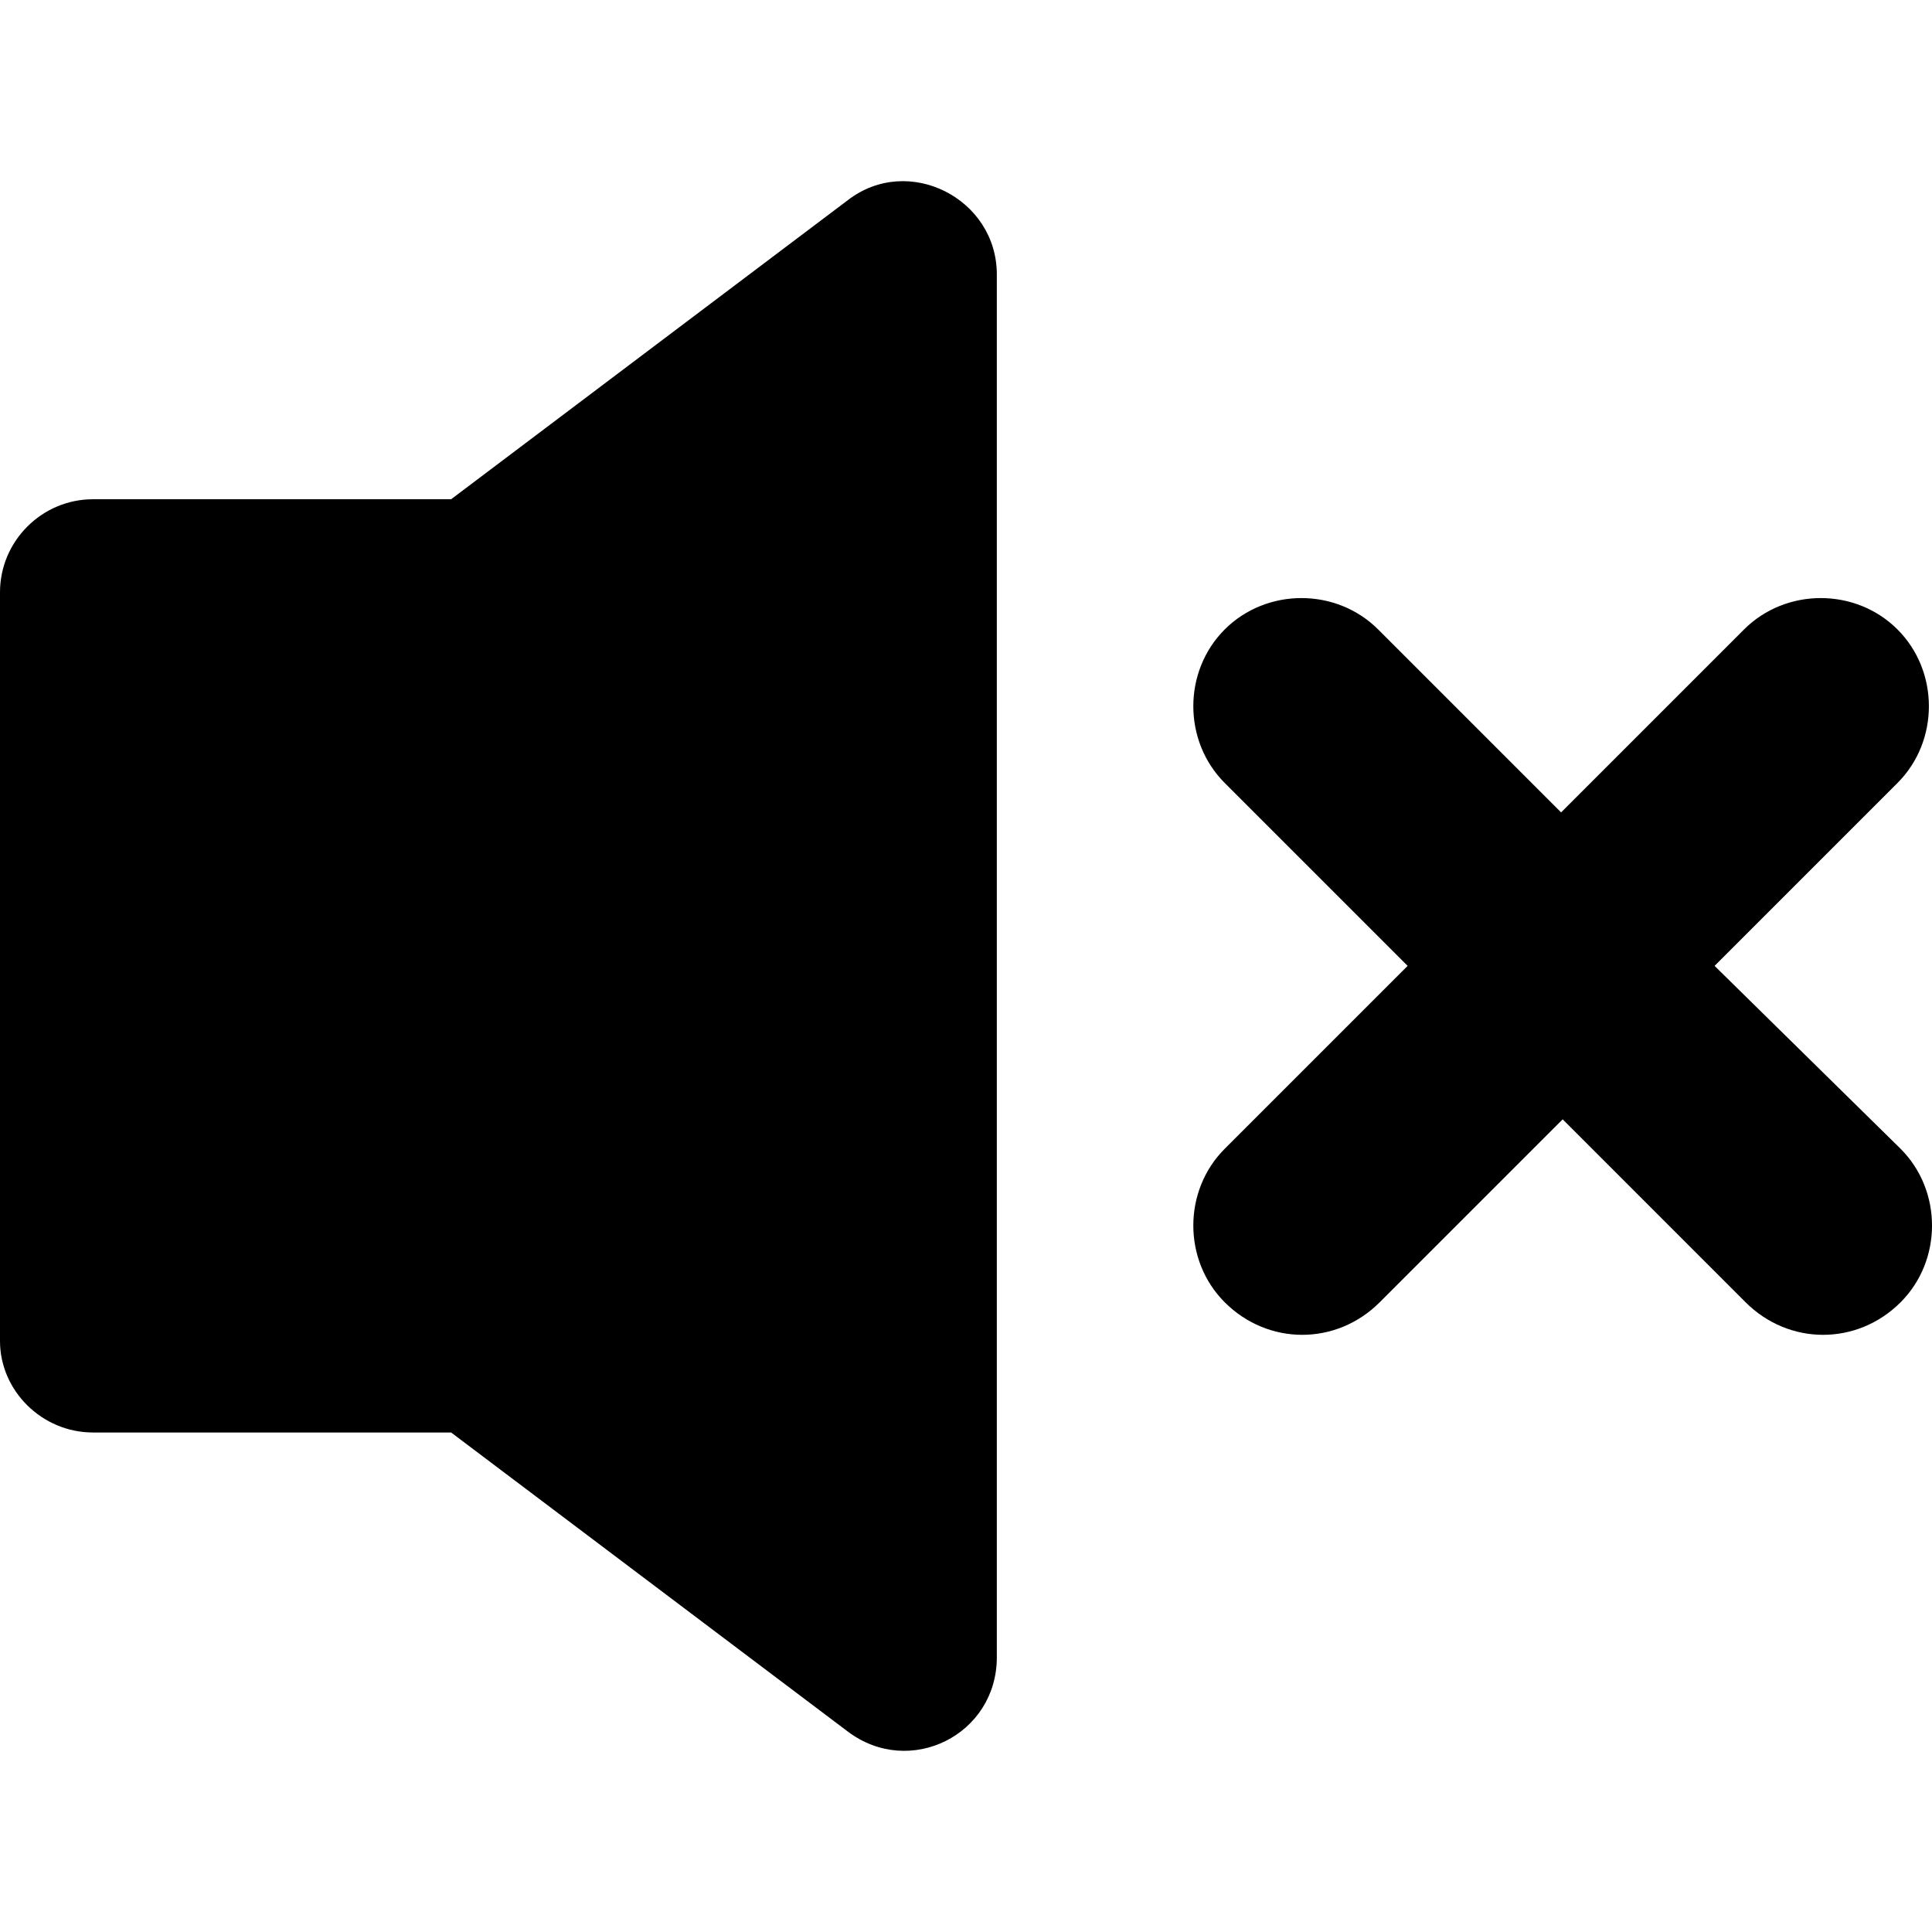
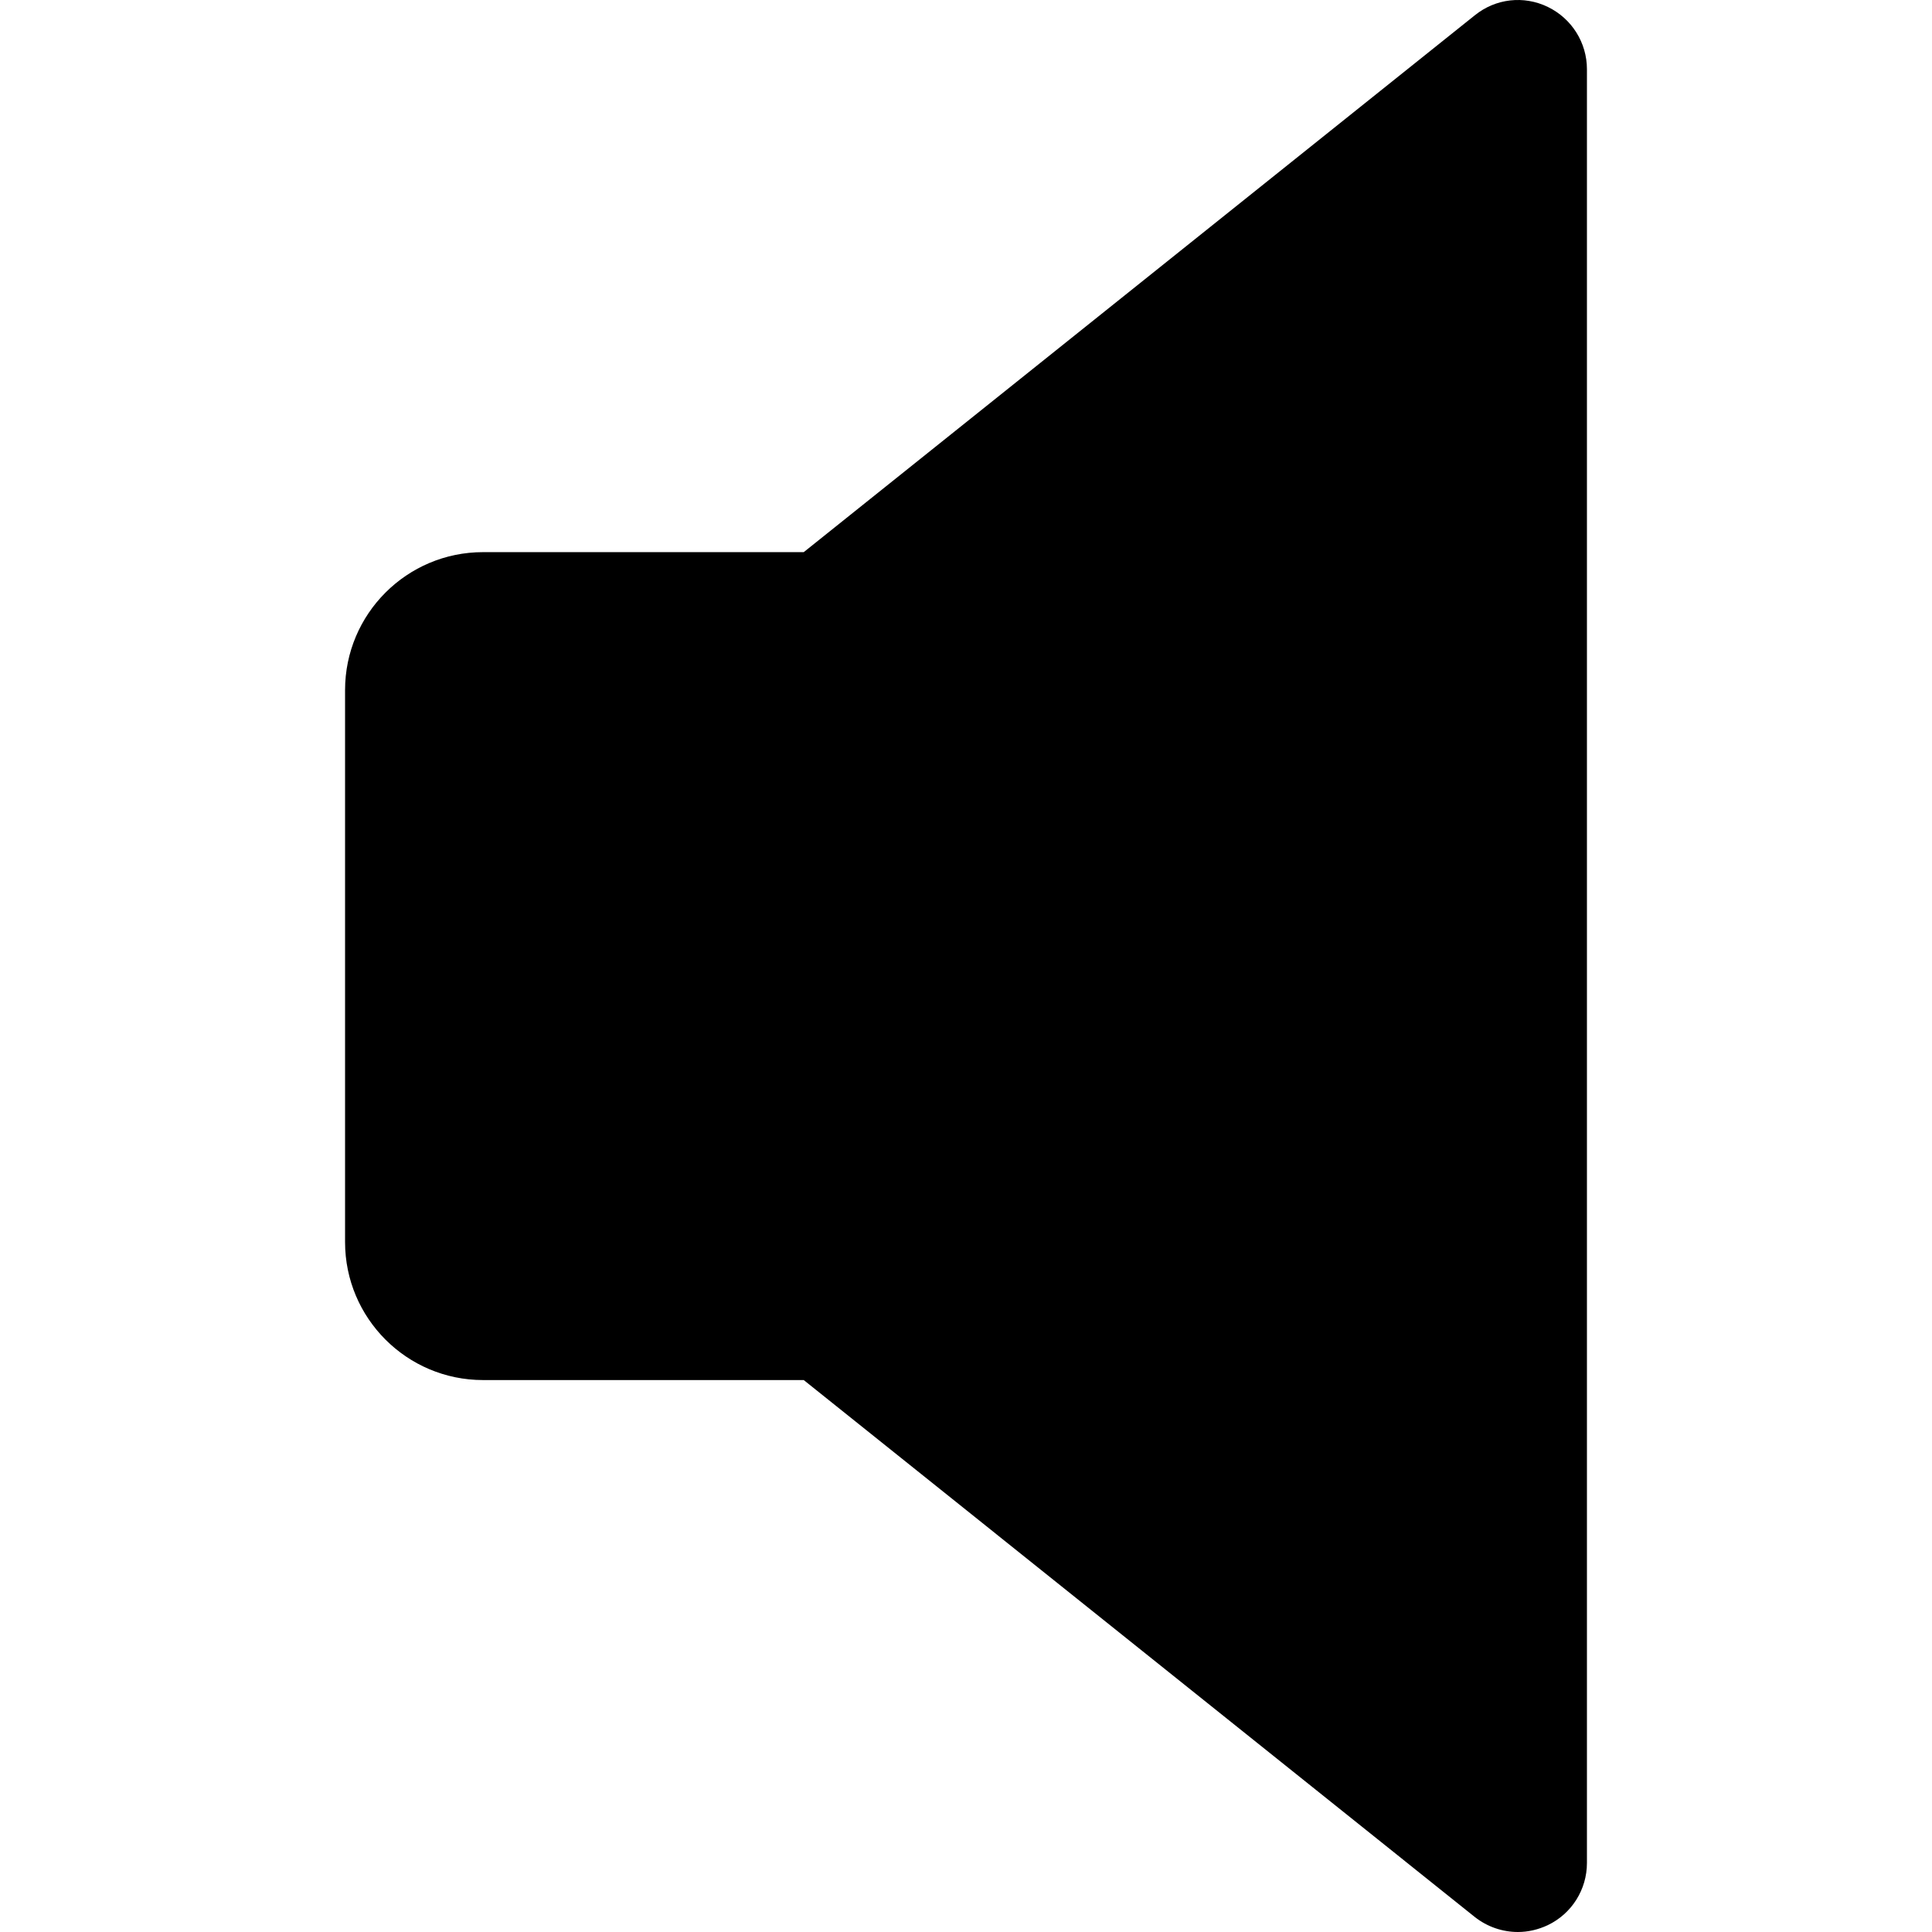
- <svg xmlns="http://www.w3.org/2000/svg" version="1.1" id="Capa_1" x="0px" y="0px" width="124.625px" height="124.625px" viewBox="0 0 124.625 124.625" style="enable-background:new 0 0 124.625 124.625;" xml:space="preserve">
-   <g>
-     <path d="M6,92.404h23.1l25.6,19.3c4,3,9.601,0.2,9.601-4.8v-89.2c0-4.9-5.701-7.8-9.601-4.8l-25.6,19.3H6c-3.3,0-6,2.7-6,6v48.301   C0,89.704,2.7,92.404,6,92.404z" />
-     <path d="M122.4,40.604c-2.7-2.7-7.2-2.7-9.9,0l-11.8,11.8l-11.8-11.8c-2.7-2.7-7.2-2.7-9.9,0c-2.699,2.7-2.699,7.2,0,9.9   l11.801,11.8L79,74.104c-2.699,2.7-2.699,7.2,0,9.9c1.4,1.399,3.2,2.1,5,2.1c1.801,0,3.6-0.7,5-2.1l11.801-11.801L112.6,84.004   c1.4,1.399,3.201,2.1,5,2.1c1.801,0,3.601-0.7,5-2.1c2.701-2.7,2.701-7.2,0-9.9l-12-11.8l11.801-11.8   C125.1,47.804,125.1,43.304,122.4,40.604z" />
-   </g>
+ <svg xmlns="http://www.w3.org/2000/svg" version="1.1" id="Capa_1" x="0px" y="0px" viewBox="0 0 448.046 448.046" style="enable-background:new 0 0 448.046 448.046;" xml:space="preserve">
+   <path d="M358.967,1.614c-5.6-2.72-12.128-1.952-16.928,1.92L186.391,128.046h-74.368c-17.664,0-32,14.336-32,32v128  c0,17.664,14.336,32,32,32h74.368l155.616,124.512c2.912,2.304,6.464,3.488,10.016,3.488c2.336,0,4.704-0.544,6.944-1.6  c5.536-2.656,9.056-8.256,9.056-14.4v-416C368.023,9.902,364.503,4.302,358.967,1.614z" />
  <g>
</g>
  <g>
</g>
  <g>
</g>
  <g>
</g>
  <g>
</g>
  <g>
</g>
  <g>
</g>
  <g>
</g>
  <g>
</g>
  <g>
</g>
  <g>
</g>
  <g>
</g>
  <g>
</g>
  <g>
</g>
  <g>
</g>
</svg>
